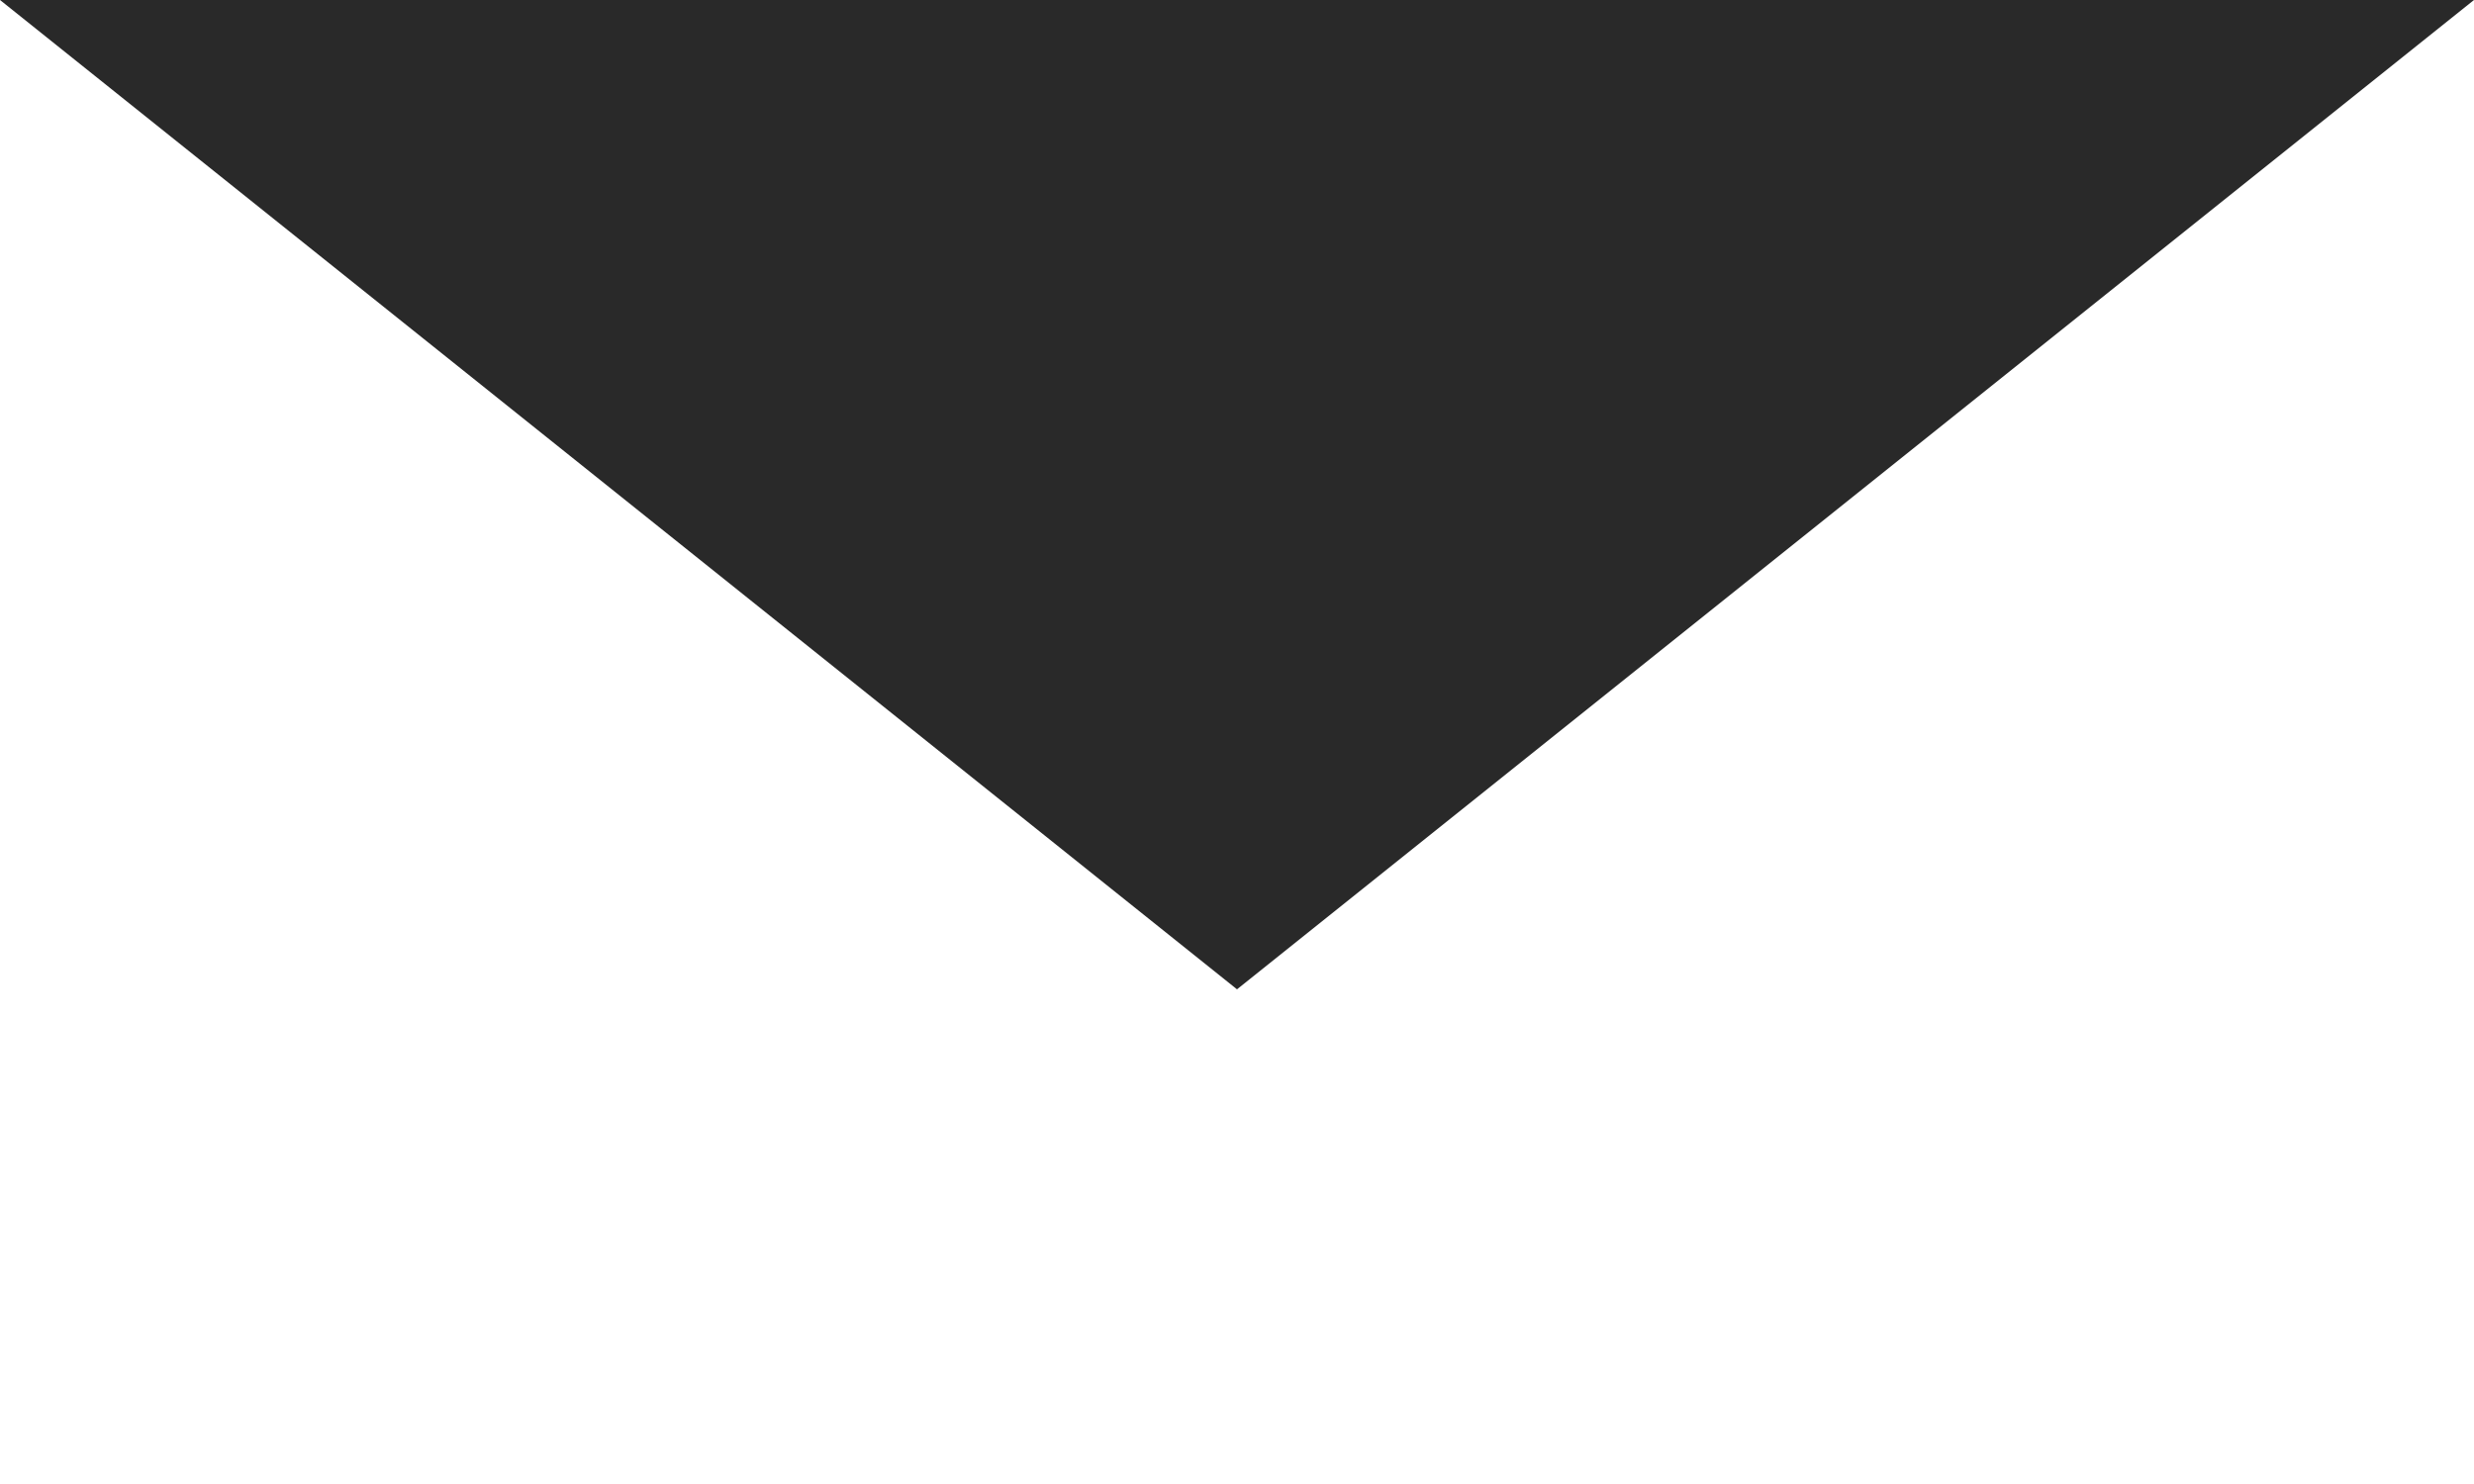
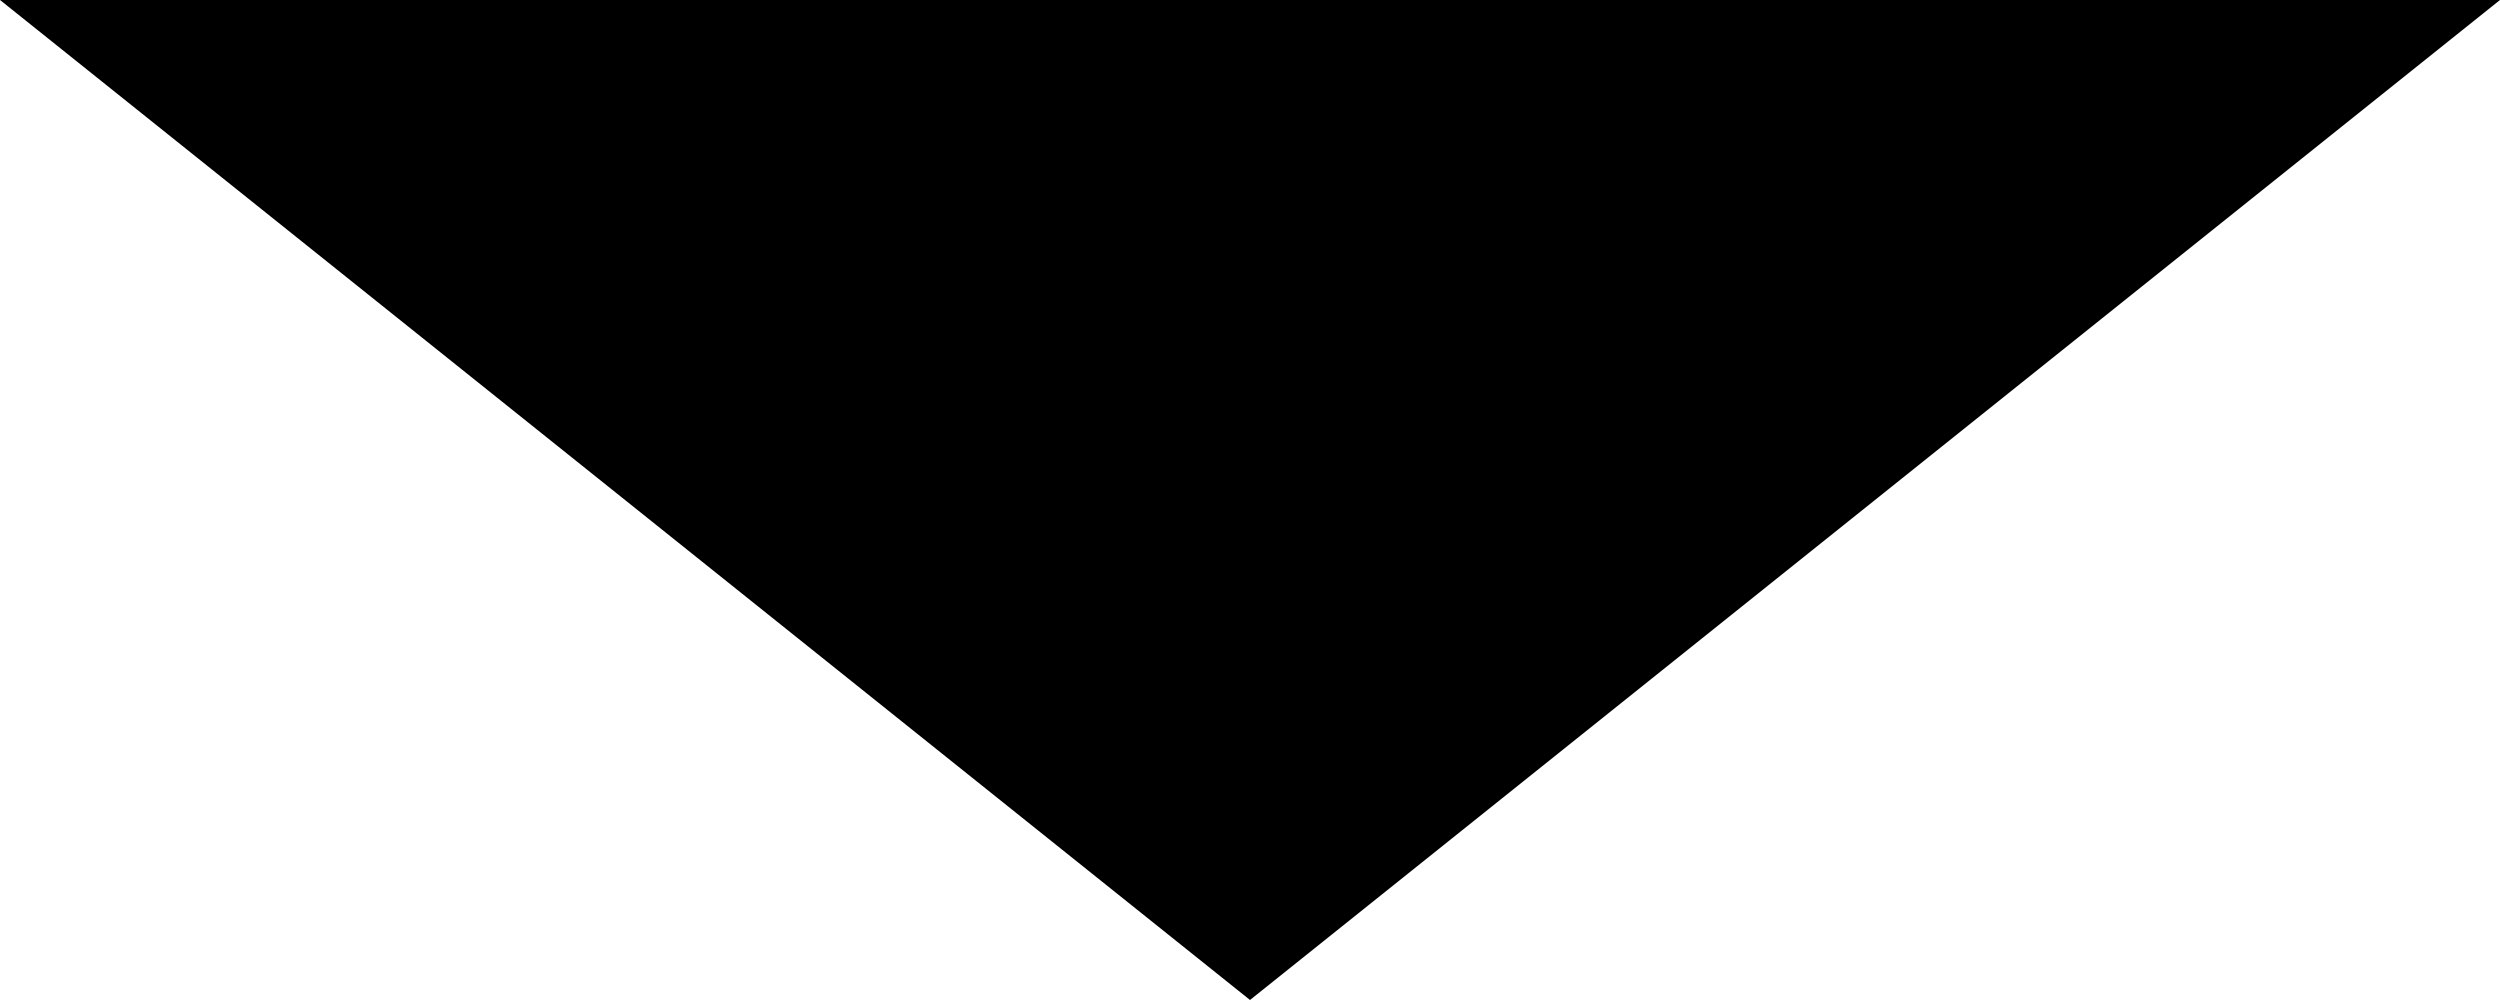
- <svg xmlns="http://www.w3.org/2000/svg" version="1.1" id="Layer_1" x="0px" y="0px" viewBox="0 0 50 30" enable-background="new 0 0 50 30" xml:space="preserve">
-   <polygon fill="#292929" points="0,0 50,0 25,20 " />
+ <svg xmlns="http://www.w3.org/2000/svg" version="1.1" id="Layer_1" x="0px" y="0px" viewBox="0 140 800 320" enable-background="new 0 140 800 320" xml:space="preserve">
+   <polygon points="0,140 800,140 400,460 " />
</svg>
